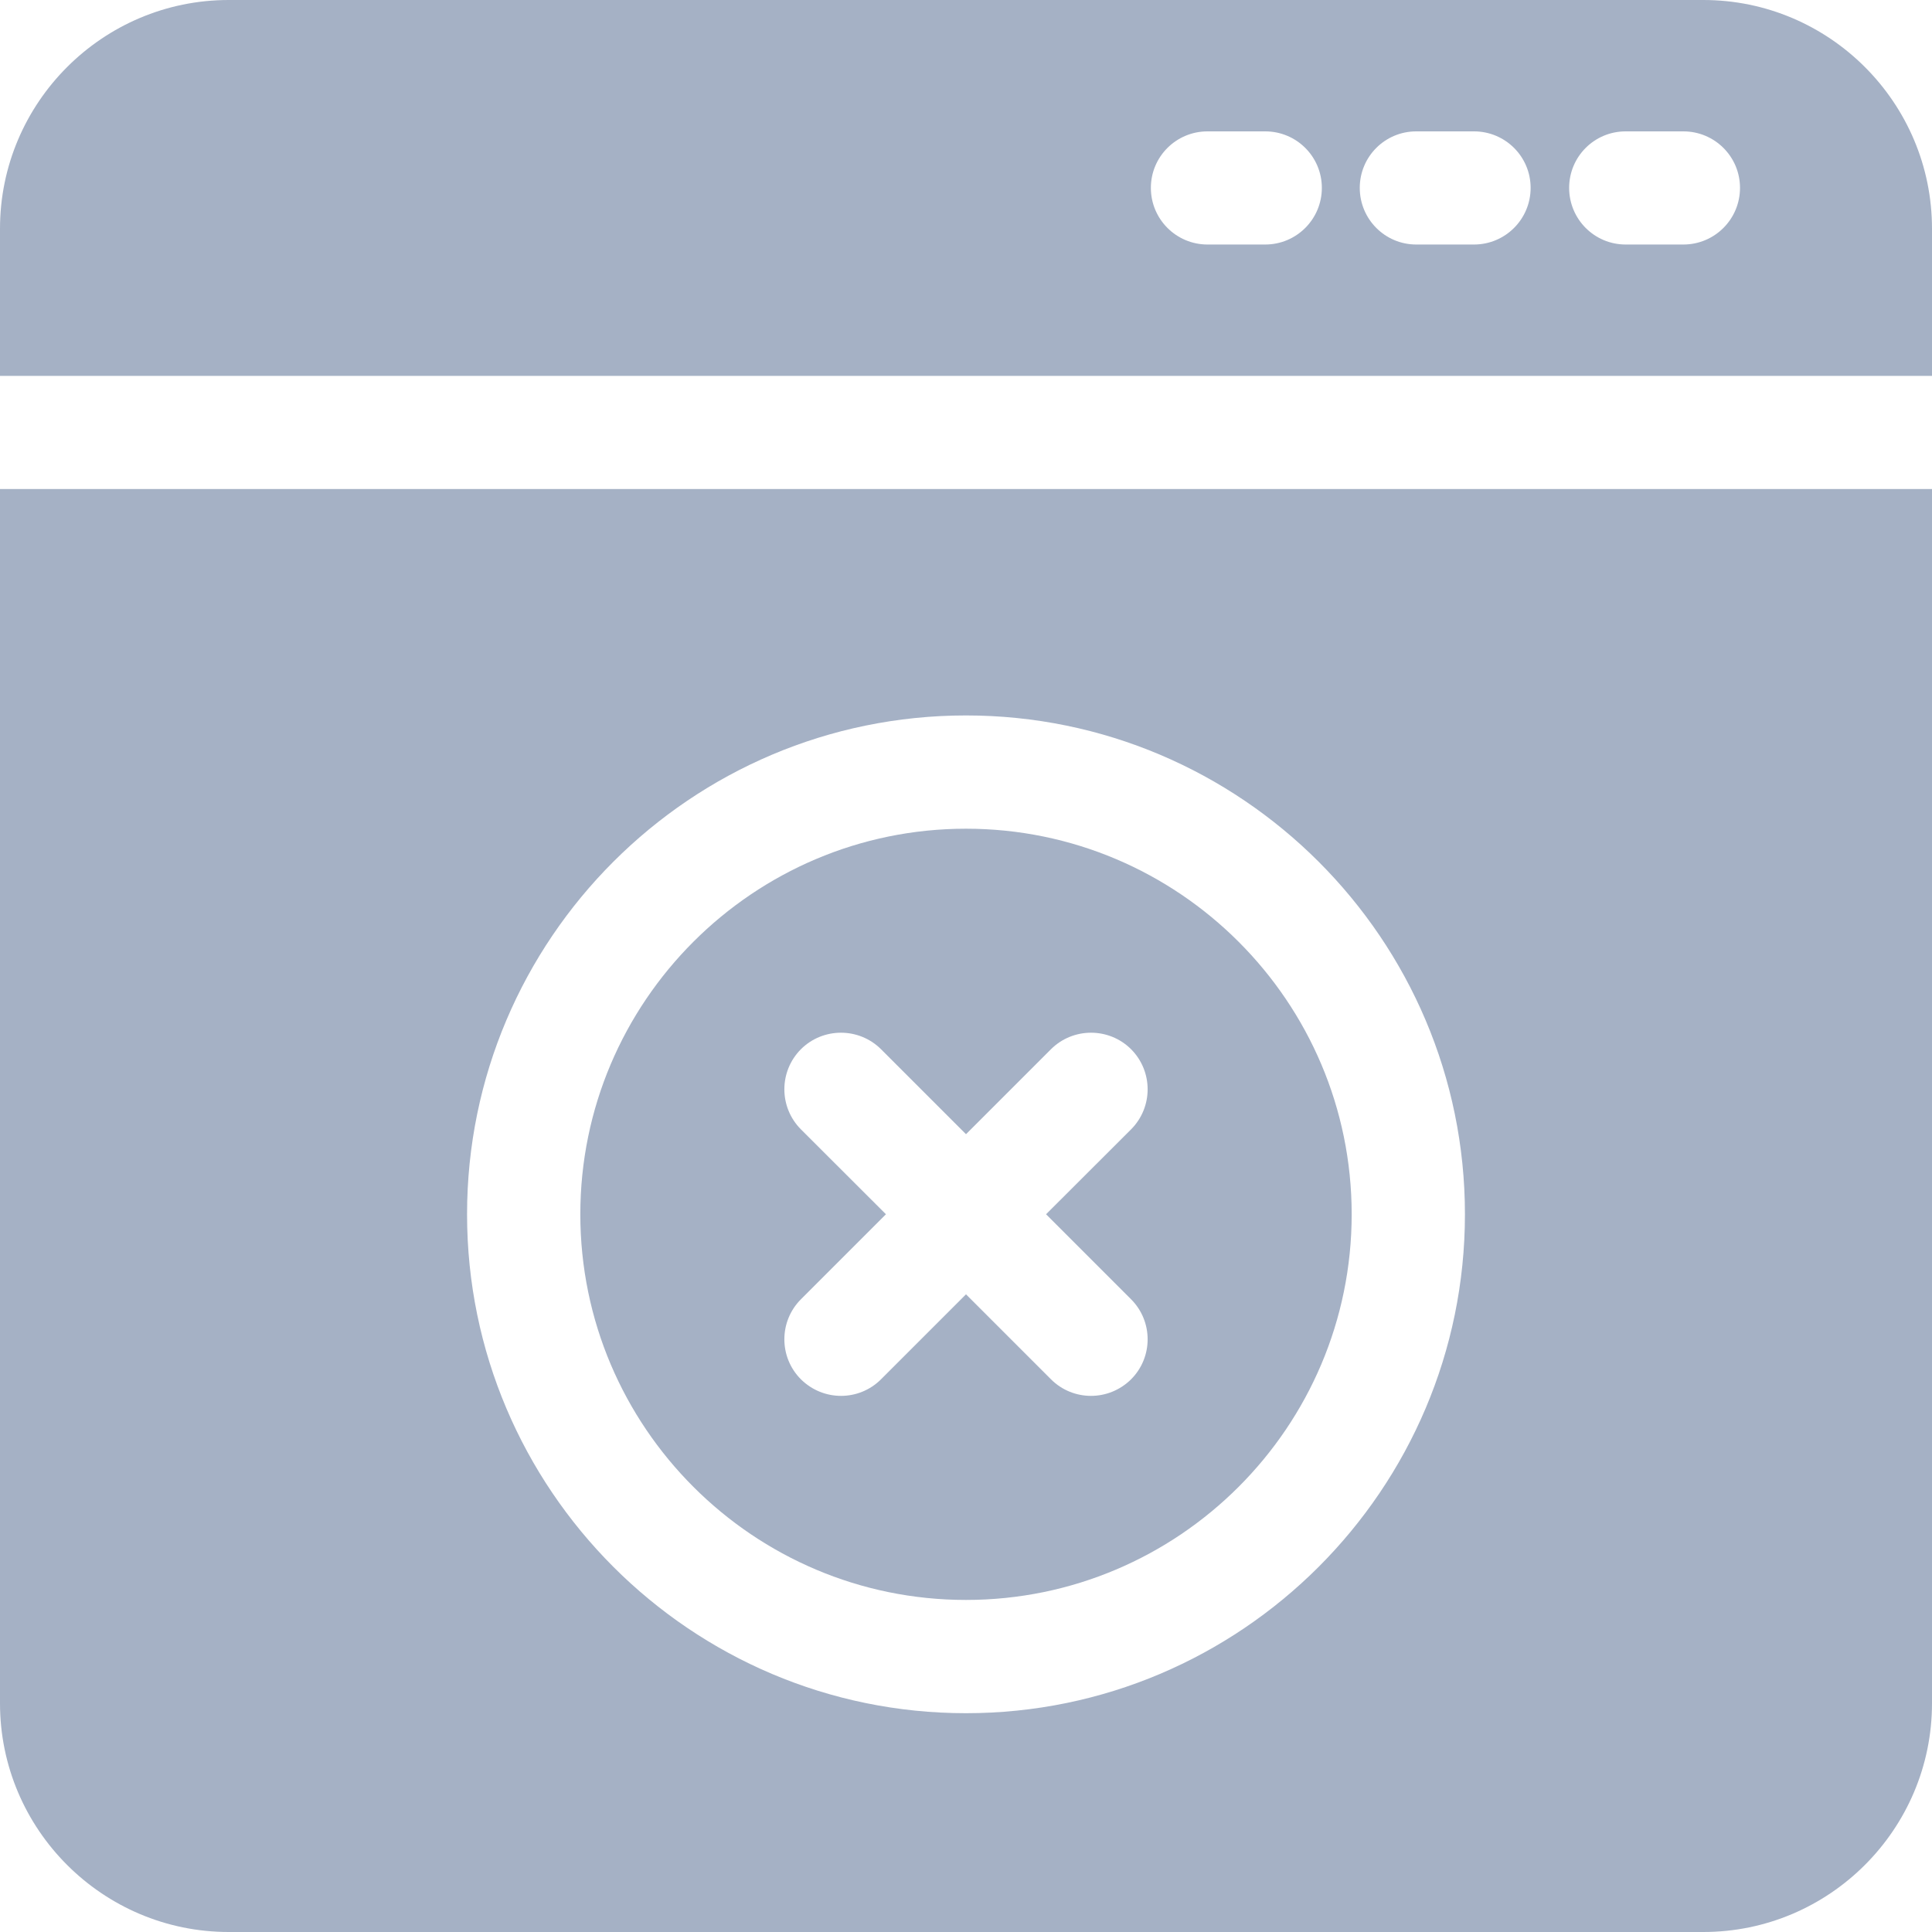
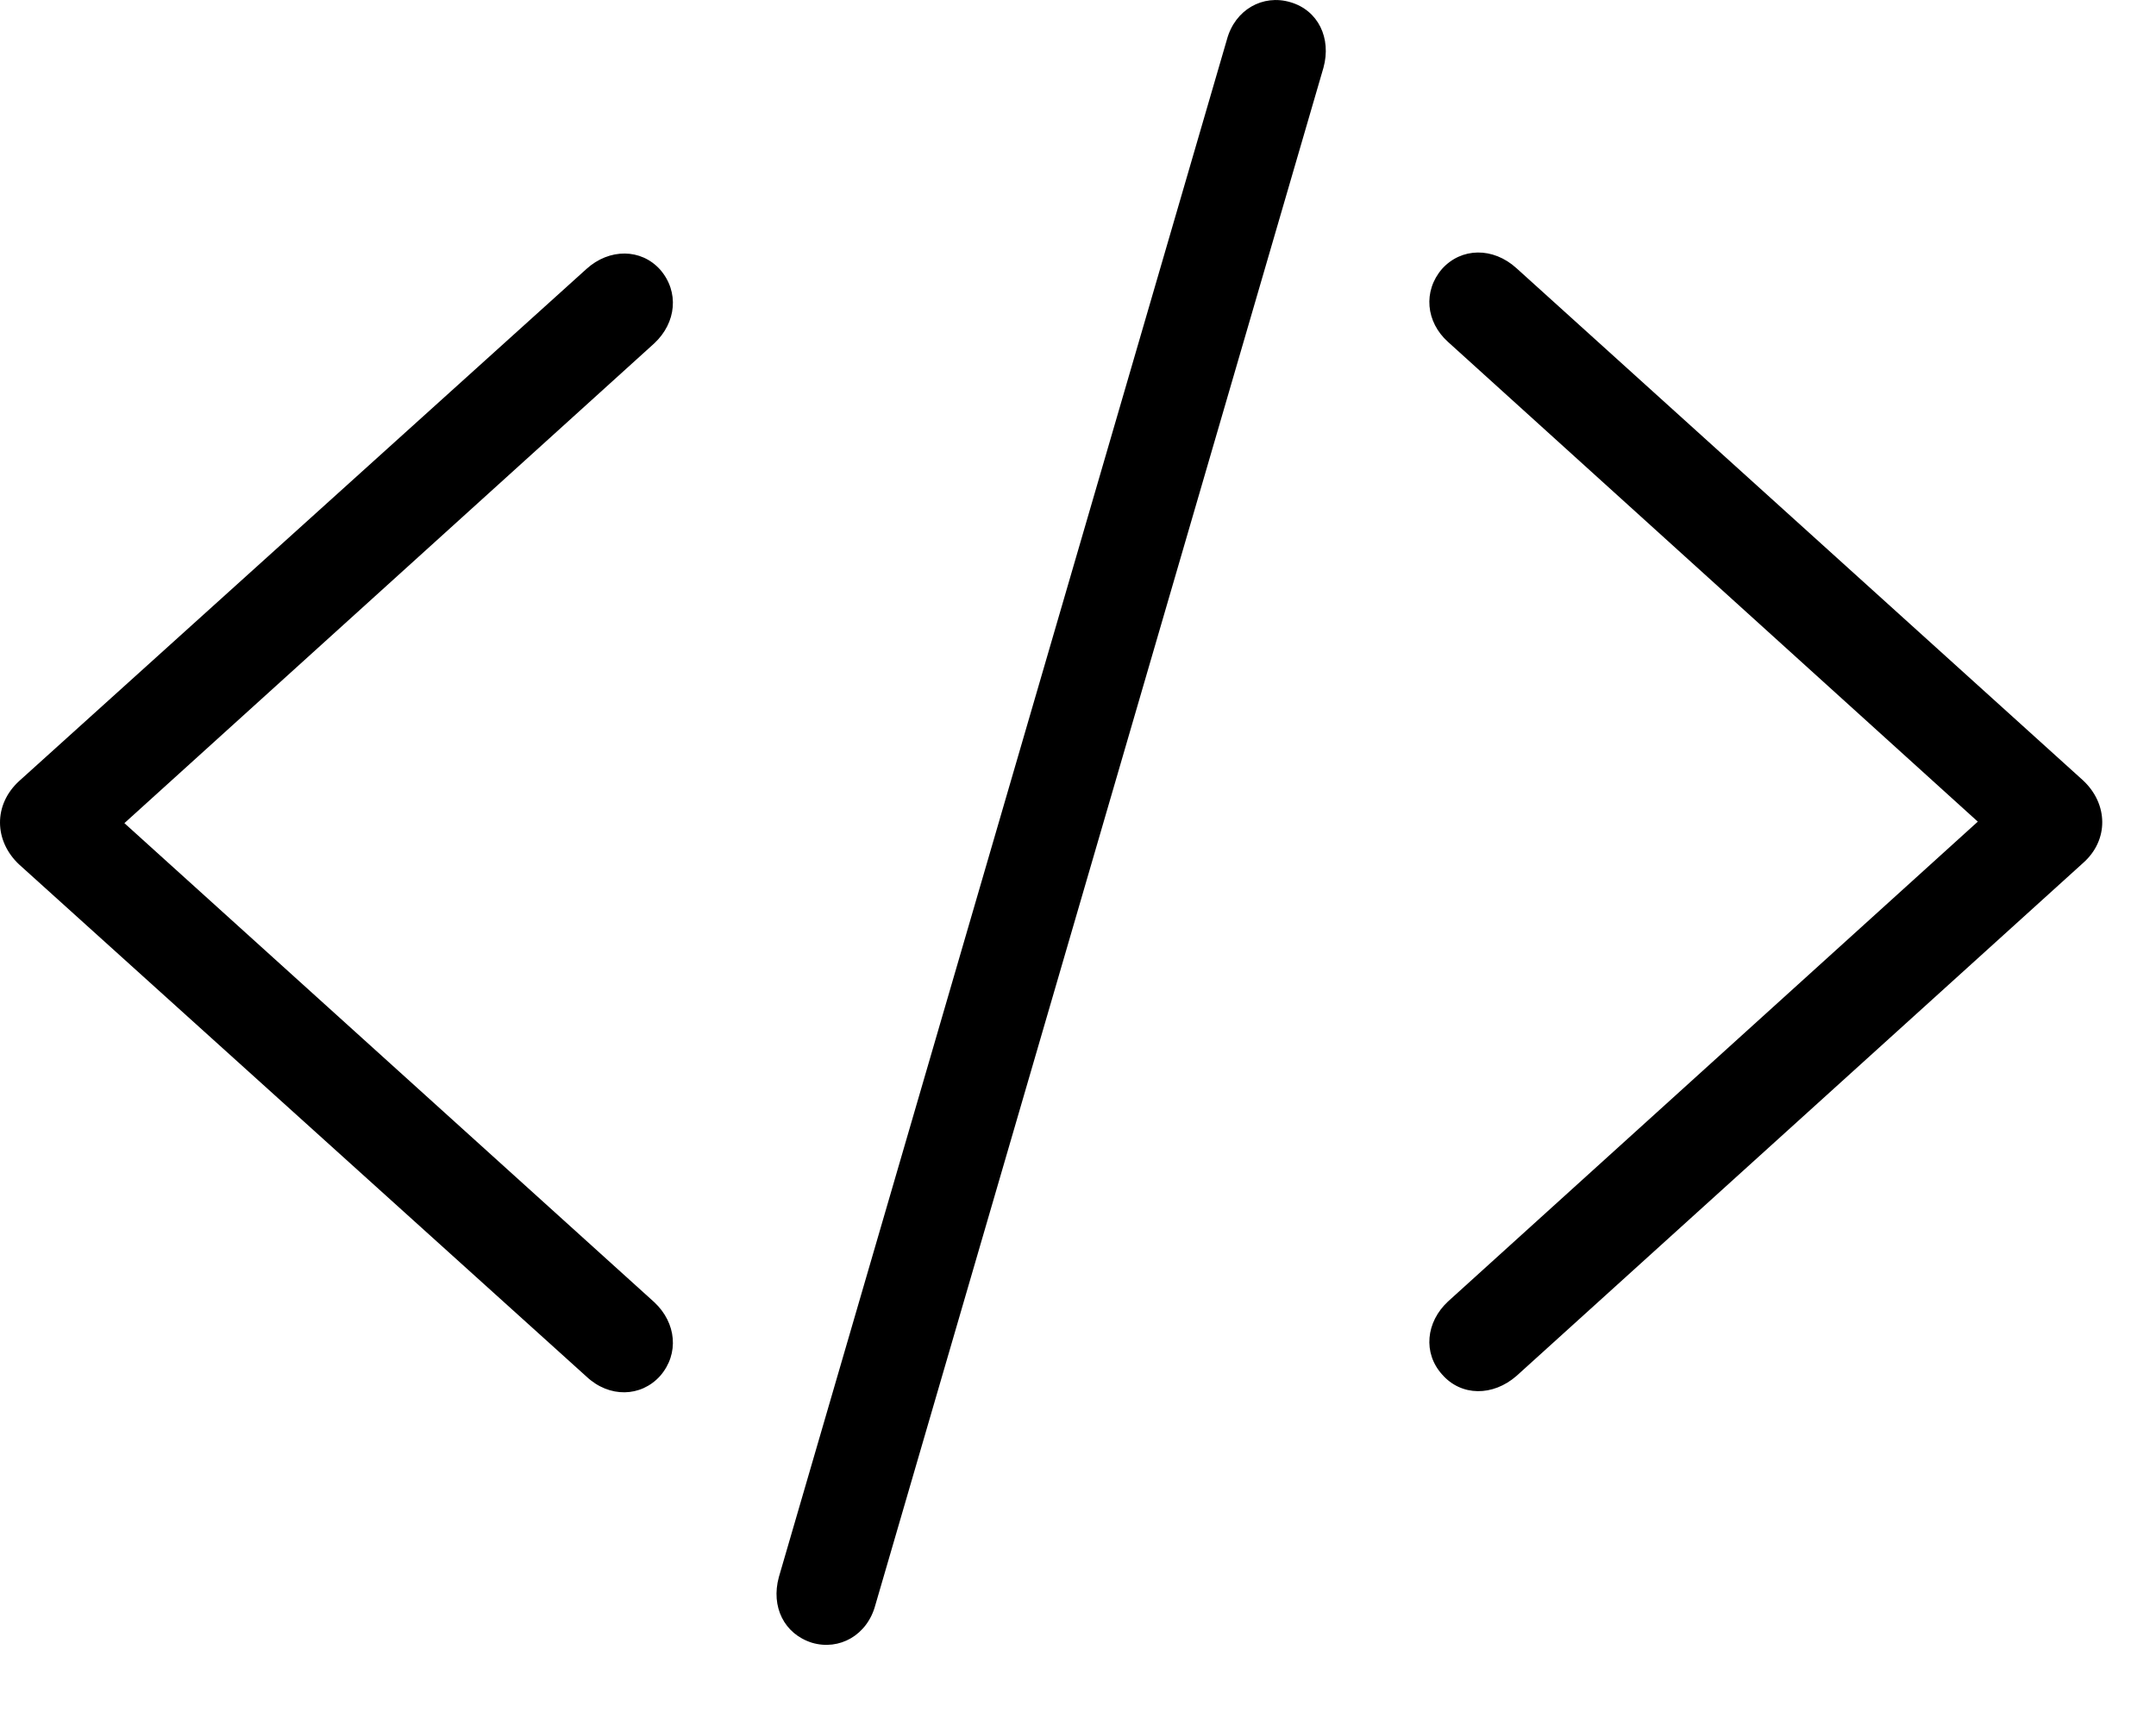
- <svg xmlns="http://www.w3.org/2000/svg" width="16" height="16" viewBox="0 0 16 16" fill="none">
-   <path d="M1.894 0H14.106C15.15 0 16 0.85 16 1.894V3.113H0V1.894C0 0.85 0.85 0 1.894 0ZM13.463 2.025H13.941C14.2 2.025 14.41 1.815 14.41 1.556C14.41 1.297 14.2 1.088 13.941 1.088H13.463C13.204 1.088 12.995 1.297 12.995 1.556C12.995 1.815 13.204 2.025 13.463 2.025ZM11.729 2.025H12.207C12.466 2.025 12.676 1.815 12.676 1.556C12.676 1.297 12.466 1.088 12.207 1.088H11.729C11.47 1.088 11.261 1.297 11.261 1.556C11.261 1.815 11.47 2.025 11.729 2.025ZM10 2.025H10.478C10.737 2.025 10.947 1.815 10.947 1.556C10.947 1.297 10.737 1.088 10.478 1.088H10C9.741 1.088 9.531 1.297 9.531 1.556C9.531 1.815 9.741 2.025 10 2.025Z" fill="#A5B1C5" />
-   <path d="M16 14.106C16 15.15 15.15 16 14.106 16H1.894C0.85 16 0 15.15 0 14.106V4.05H16V14.106ZM8 5.925C5.722 5.925 3.868 7.778 3.868 10.056C3.868 12.334 5.722 14.188 8 14.188C10.278 14.188 12.132 12.334 12.132 10.056C12.132 7.778 10.278 5.925 8 5.925Z" fill="#A5B1C5" />
-   <path d="M8 13.25C6.239 13.25 4.806 11.818 4.806 10.056C4.806 8.295 6.239 6.863 8 6.863C9.761 6.863 11.194 8.295 11.194 10.056C11.194 11.818 9.761 13.25 8 13.25ZM9.367 9.353C9.55 9.169 9.55 8.873 9.367 8.689C9.184 8.507 8.887 8.507 8.704 8.689L8 9.393L7.296 8.689C7.113 8.507 6.816 8.507 6.633 8.689C6.45 8.873 6.45 9.169 6.633 9.353L7.337 10.056L6.633 10.76C6.45 10.943 6.45 11.24 6.633 11.423C6.725 11.514 6.845 11.56 6.965 11.56C7.085 11.56 7.205 11.514 7.296 11.423L8 10.719L8.704 11.423C8.795 11.514 8.915 11.56 9.035 11.56C9.155 11.56 9.275 11.514 9.367 11.423C9.55 11.24 9.55 10.943 9.367 10.76L8.663 10.056L9.367 9.353Z" fill="#A5B1C5" />
+ <svg xmlns="http://www.w3.org/2000/svg" width="20" height="16" viewBox="0 0 20 16" fill="none">
+   <path d="M8.12 14.888L12.277 0.628C12.352 0.355 12.229 0.095 11.969 0.02C11.716 -0.055 11.456 0.088 11.381 0.368L7.225 14.628C7.15 14.902 7.273 15.155 7.532 15.237C7.785 15.312 8.045 15.168 8.12 14.888ZM14.068 12.762L19.324 8.004C19.564 7.792 19.557 7.457 19.324 7.239L14.068 2.488C13.849 2.289 13.555 2.296 13.377 2.494C13.199 2.7 13.227 2.987 13.432 3.171L18.347 7.621L13.432 12.072C13.227 12.263 13.199 12.55 13.377 12.748C13.555 12.953 13.849 12.953 14.068 12.762ZM6.124 12.762C6.302 12.557 6.275 12.27 6.069 12.078L1.154 7.635L6.069 3.185C6.275 2.993 6.302 2.706 6.124 2.501C5.946 2.303 5.652 2.303 5.441 2.494L0.177 7.245C-0.062 7.464 -0.056 7.799 0.177 8.018L5.441 12.769C5.652 12.967 5.946 12.96 6.124 12.762Z" fill="#000000" />
</svg>
